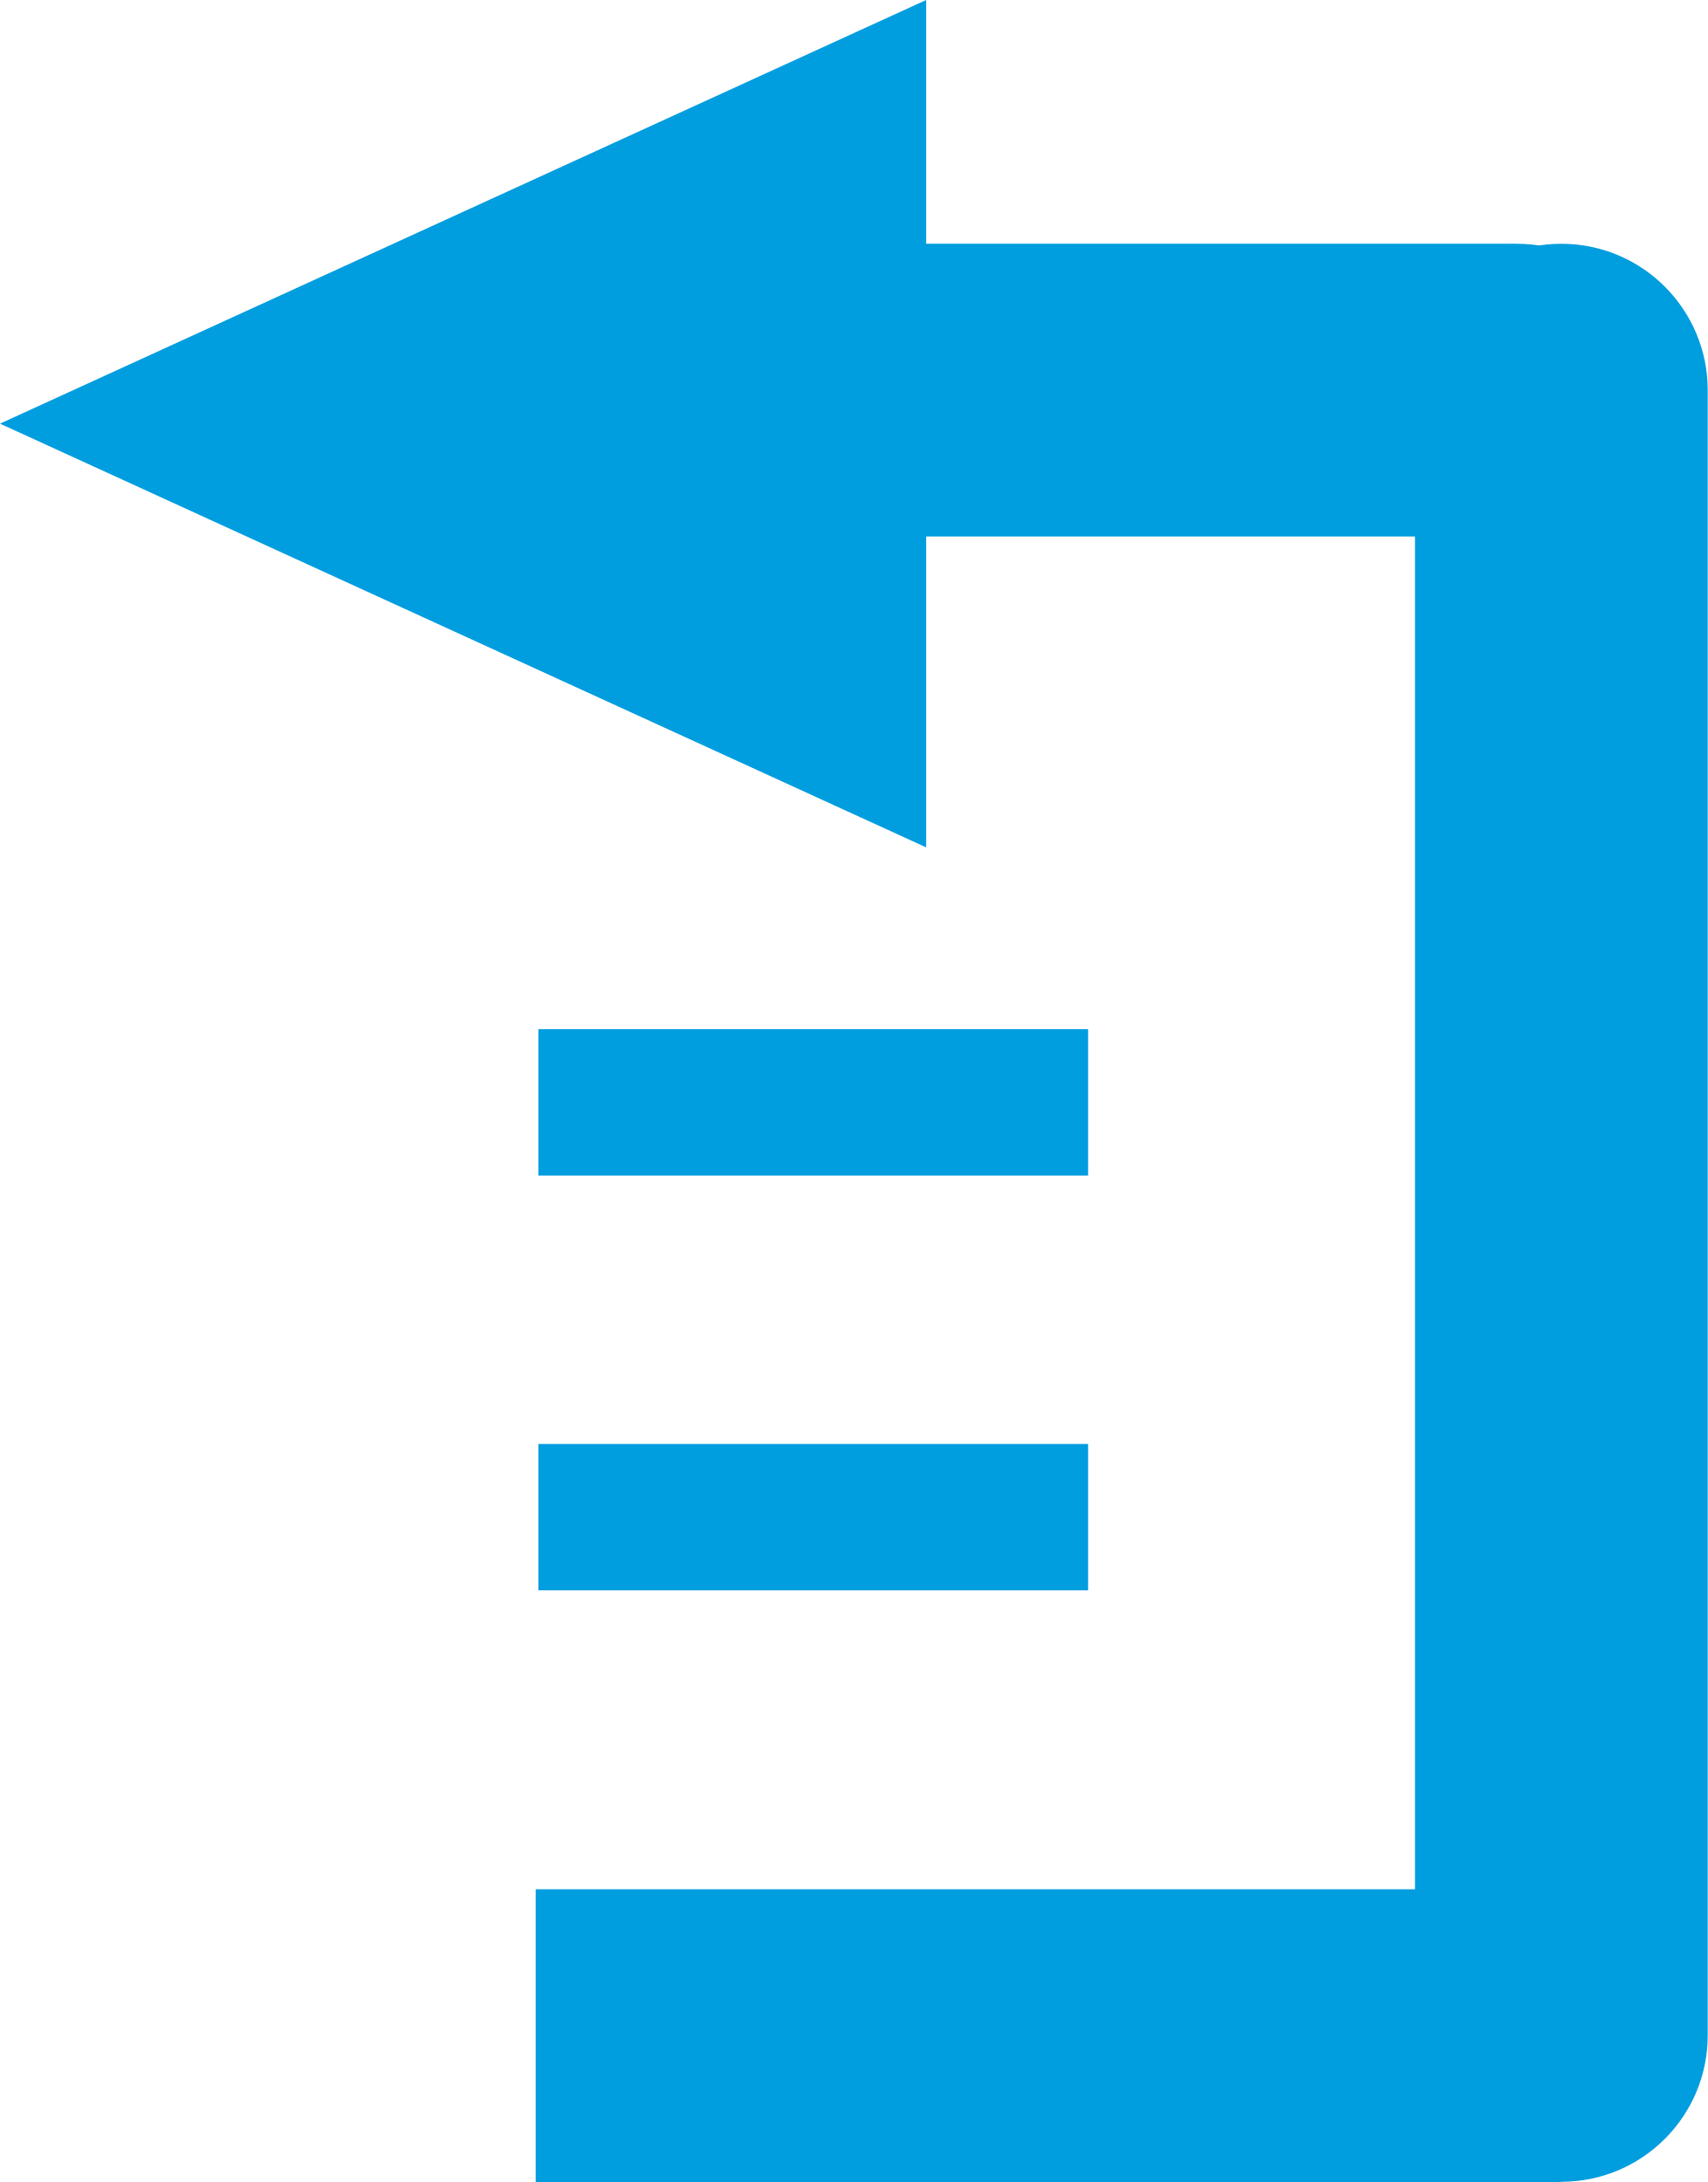
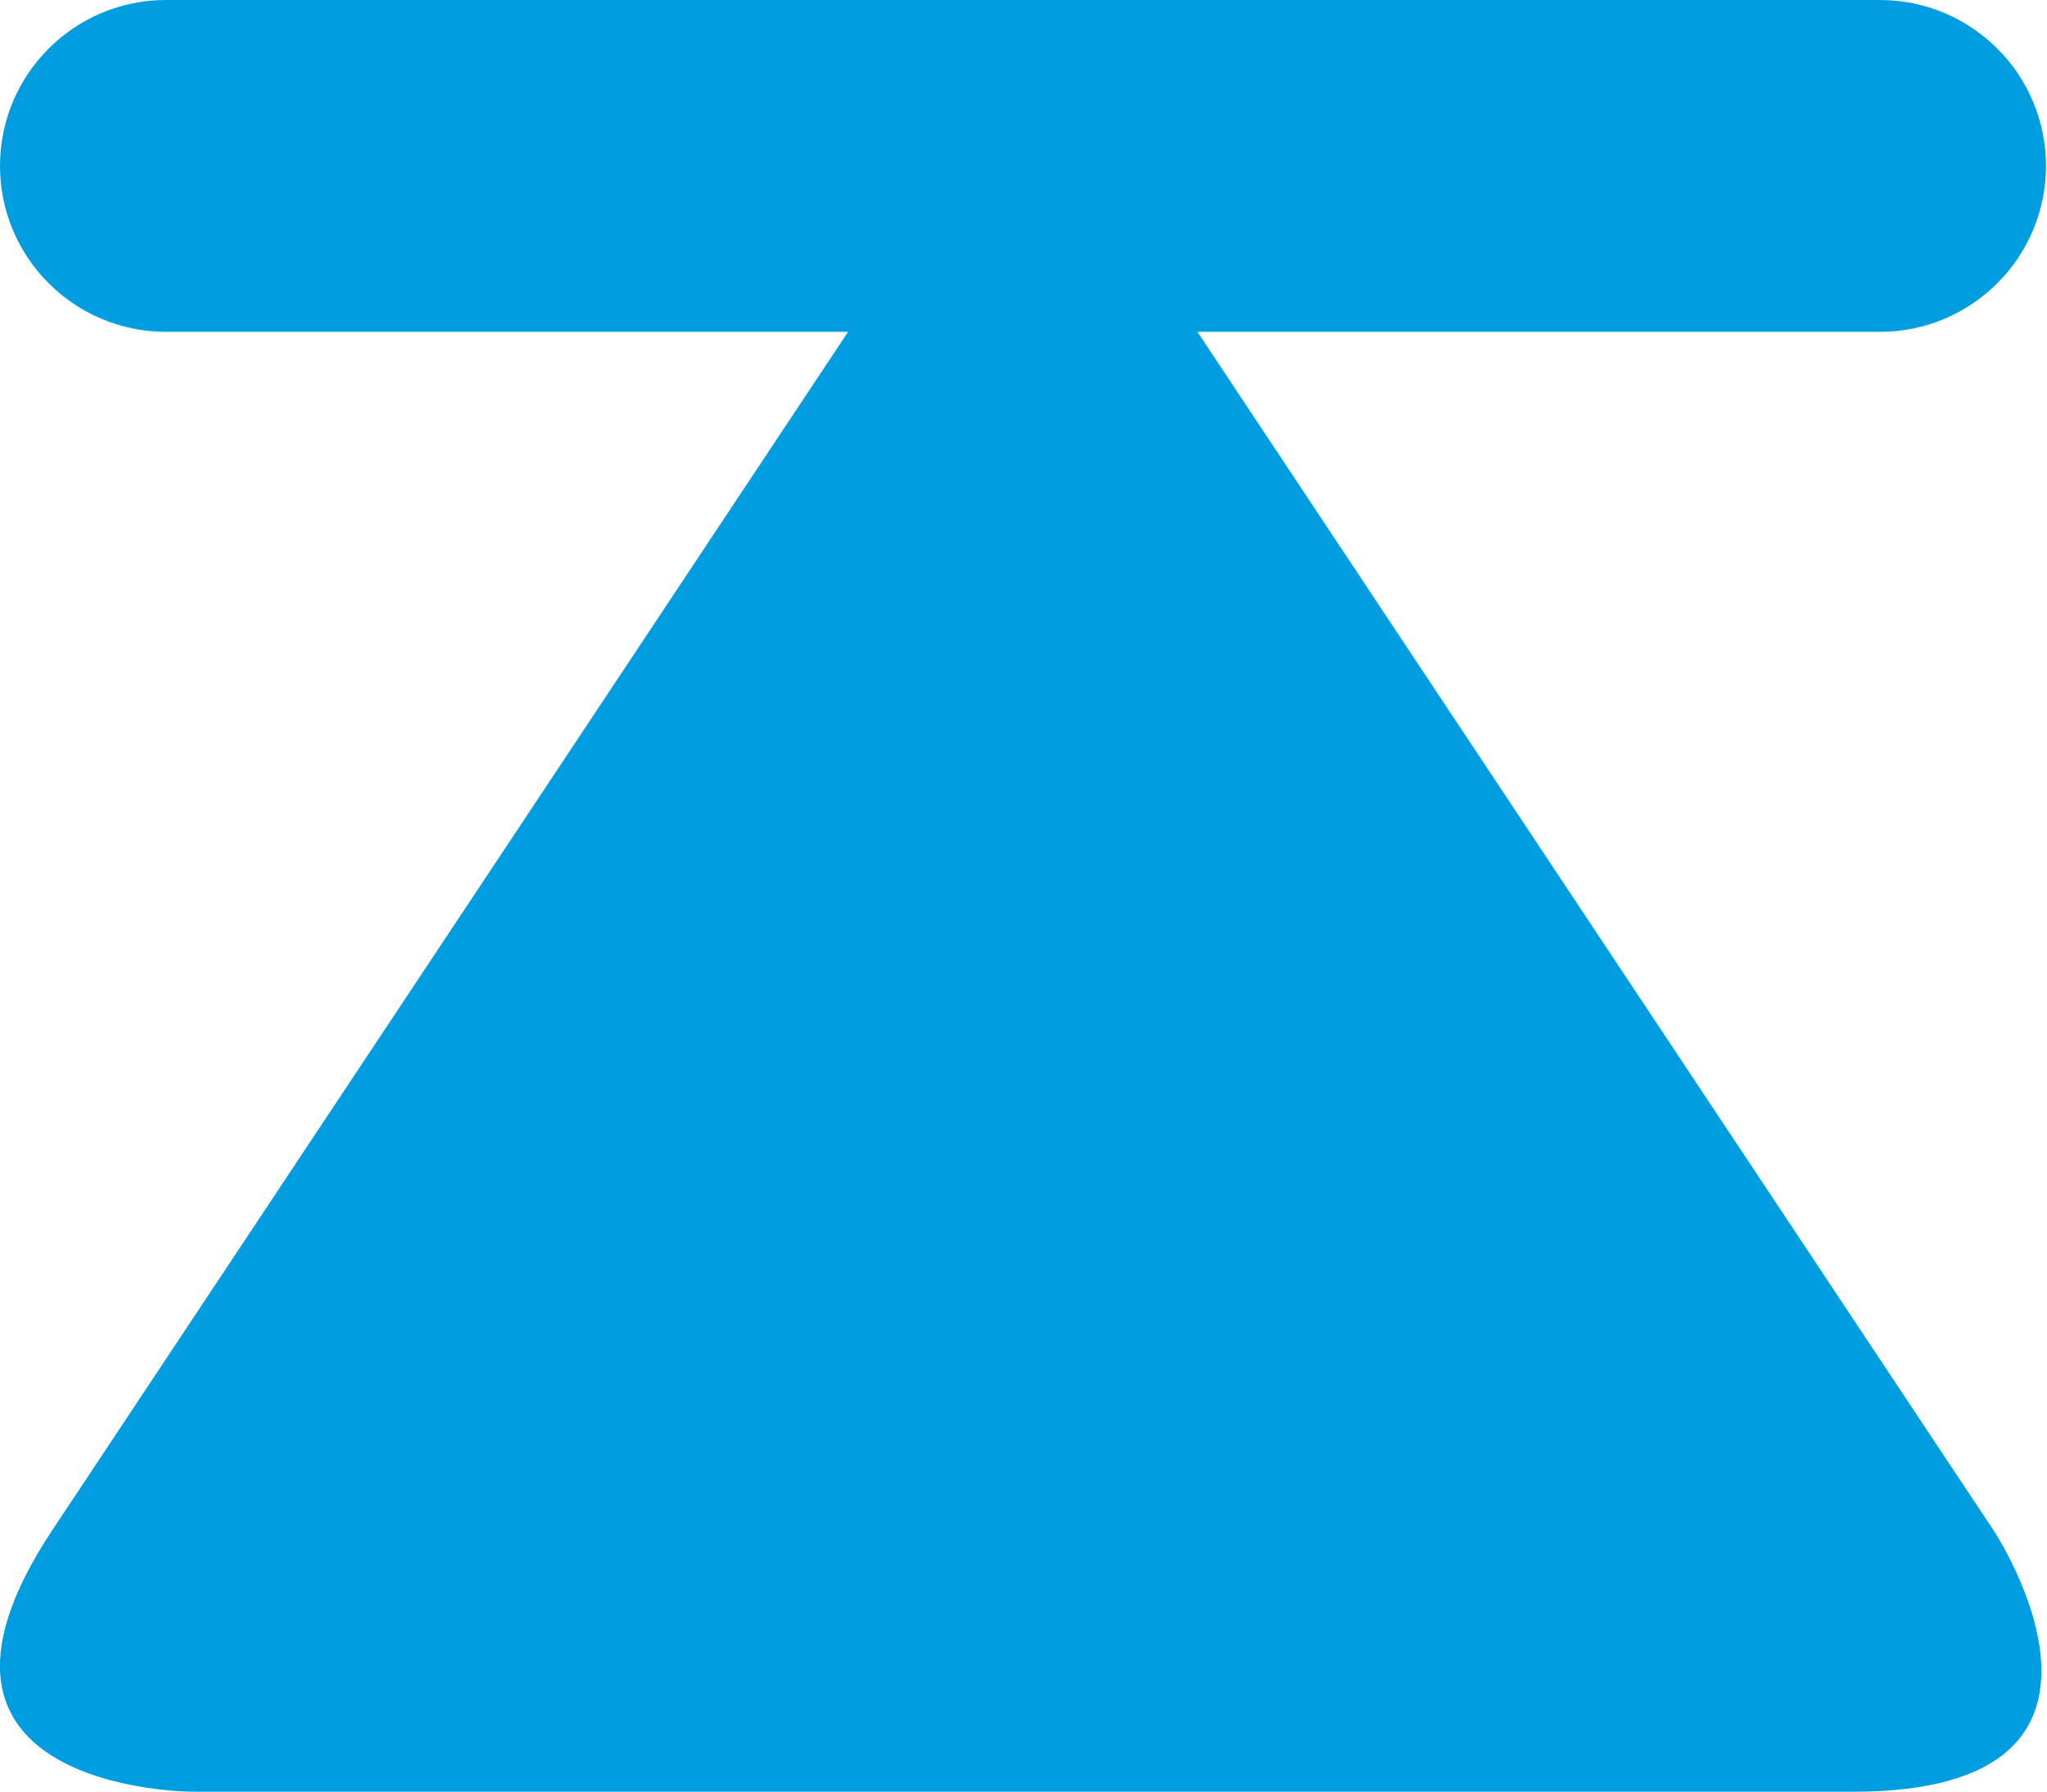
- <svg xmlns="http://www.w3.org/2000/svg" version="1.1" id="Vrstva_1" x="0px" y="0px" width="23.336px" height="29.816px" viewBox="0 0 23.336 29.816" enable-background="new 0 0 23.336 29.816" xml:space="preserve">
+ <svg xmlns="http://www.w3.org/2000/svg" version="1.1" id="Vrstva_1" x="0px" y="0px" width="9.248px" height="8.1px" viewBox="-0.574 0.574 9.248 8.1" enable-background="new -0.574 0.574 9.248 8.1" xml:space="preserve">
  <g>
-     <path fill="#009DDF" d="M20.727,3.331H7.545c-1.104,0-2,0.896-2,2s0.896,2,2,2h13.181c1.104,0,2-0.896,2-2   S21.831,3.331,20.727,3.331" />
-     <path fill="#009DDF" d="M19.336,5.331v22.482c0,1.104,0.896,2,2,2s2-0.896,2-2V5.331c0-1.104-0.896-2-2-2   S19.336,4.227,19.336,5.331" />
-     <polyline fill="#009DDF" points="21.329,25.816 7.32,25.816 7.32,29.816 21.329,29.816  " />
-     <polyline fill="#009DDF" points="14.869,19.731 7.357,19.731 7.357,21.731 14.869,21.731  " />
-     <polyline fill="#009DDF" points="14.869,14.063 7.357,14.063 7.357,16.063 14.869,16.063  " />
-     <polygon fill="#009DDF" points="12.656,0 0,5.789 12.656,11.579  " />
+     <path fill="#009EE0" d="M8.436,7.492L4.838,2.074h3.085c0.414,0,0.75-0.336,0.75-0.75s-0.336-0.75-0.75-0.75H0.176   c-0.414,0-0.75,0.336-0.75,0.75s0.336,0.75,0.75,0.75h3.083l-3.597,5.418c-0.784,1.182,0.634,1.182,0.634,1.182h7.507   C9.22,8.674,8.436,7.492,8.436,7.492z" />
  </g>
</svg>
